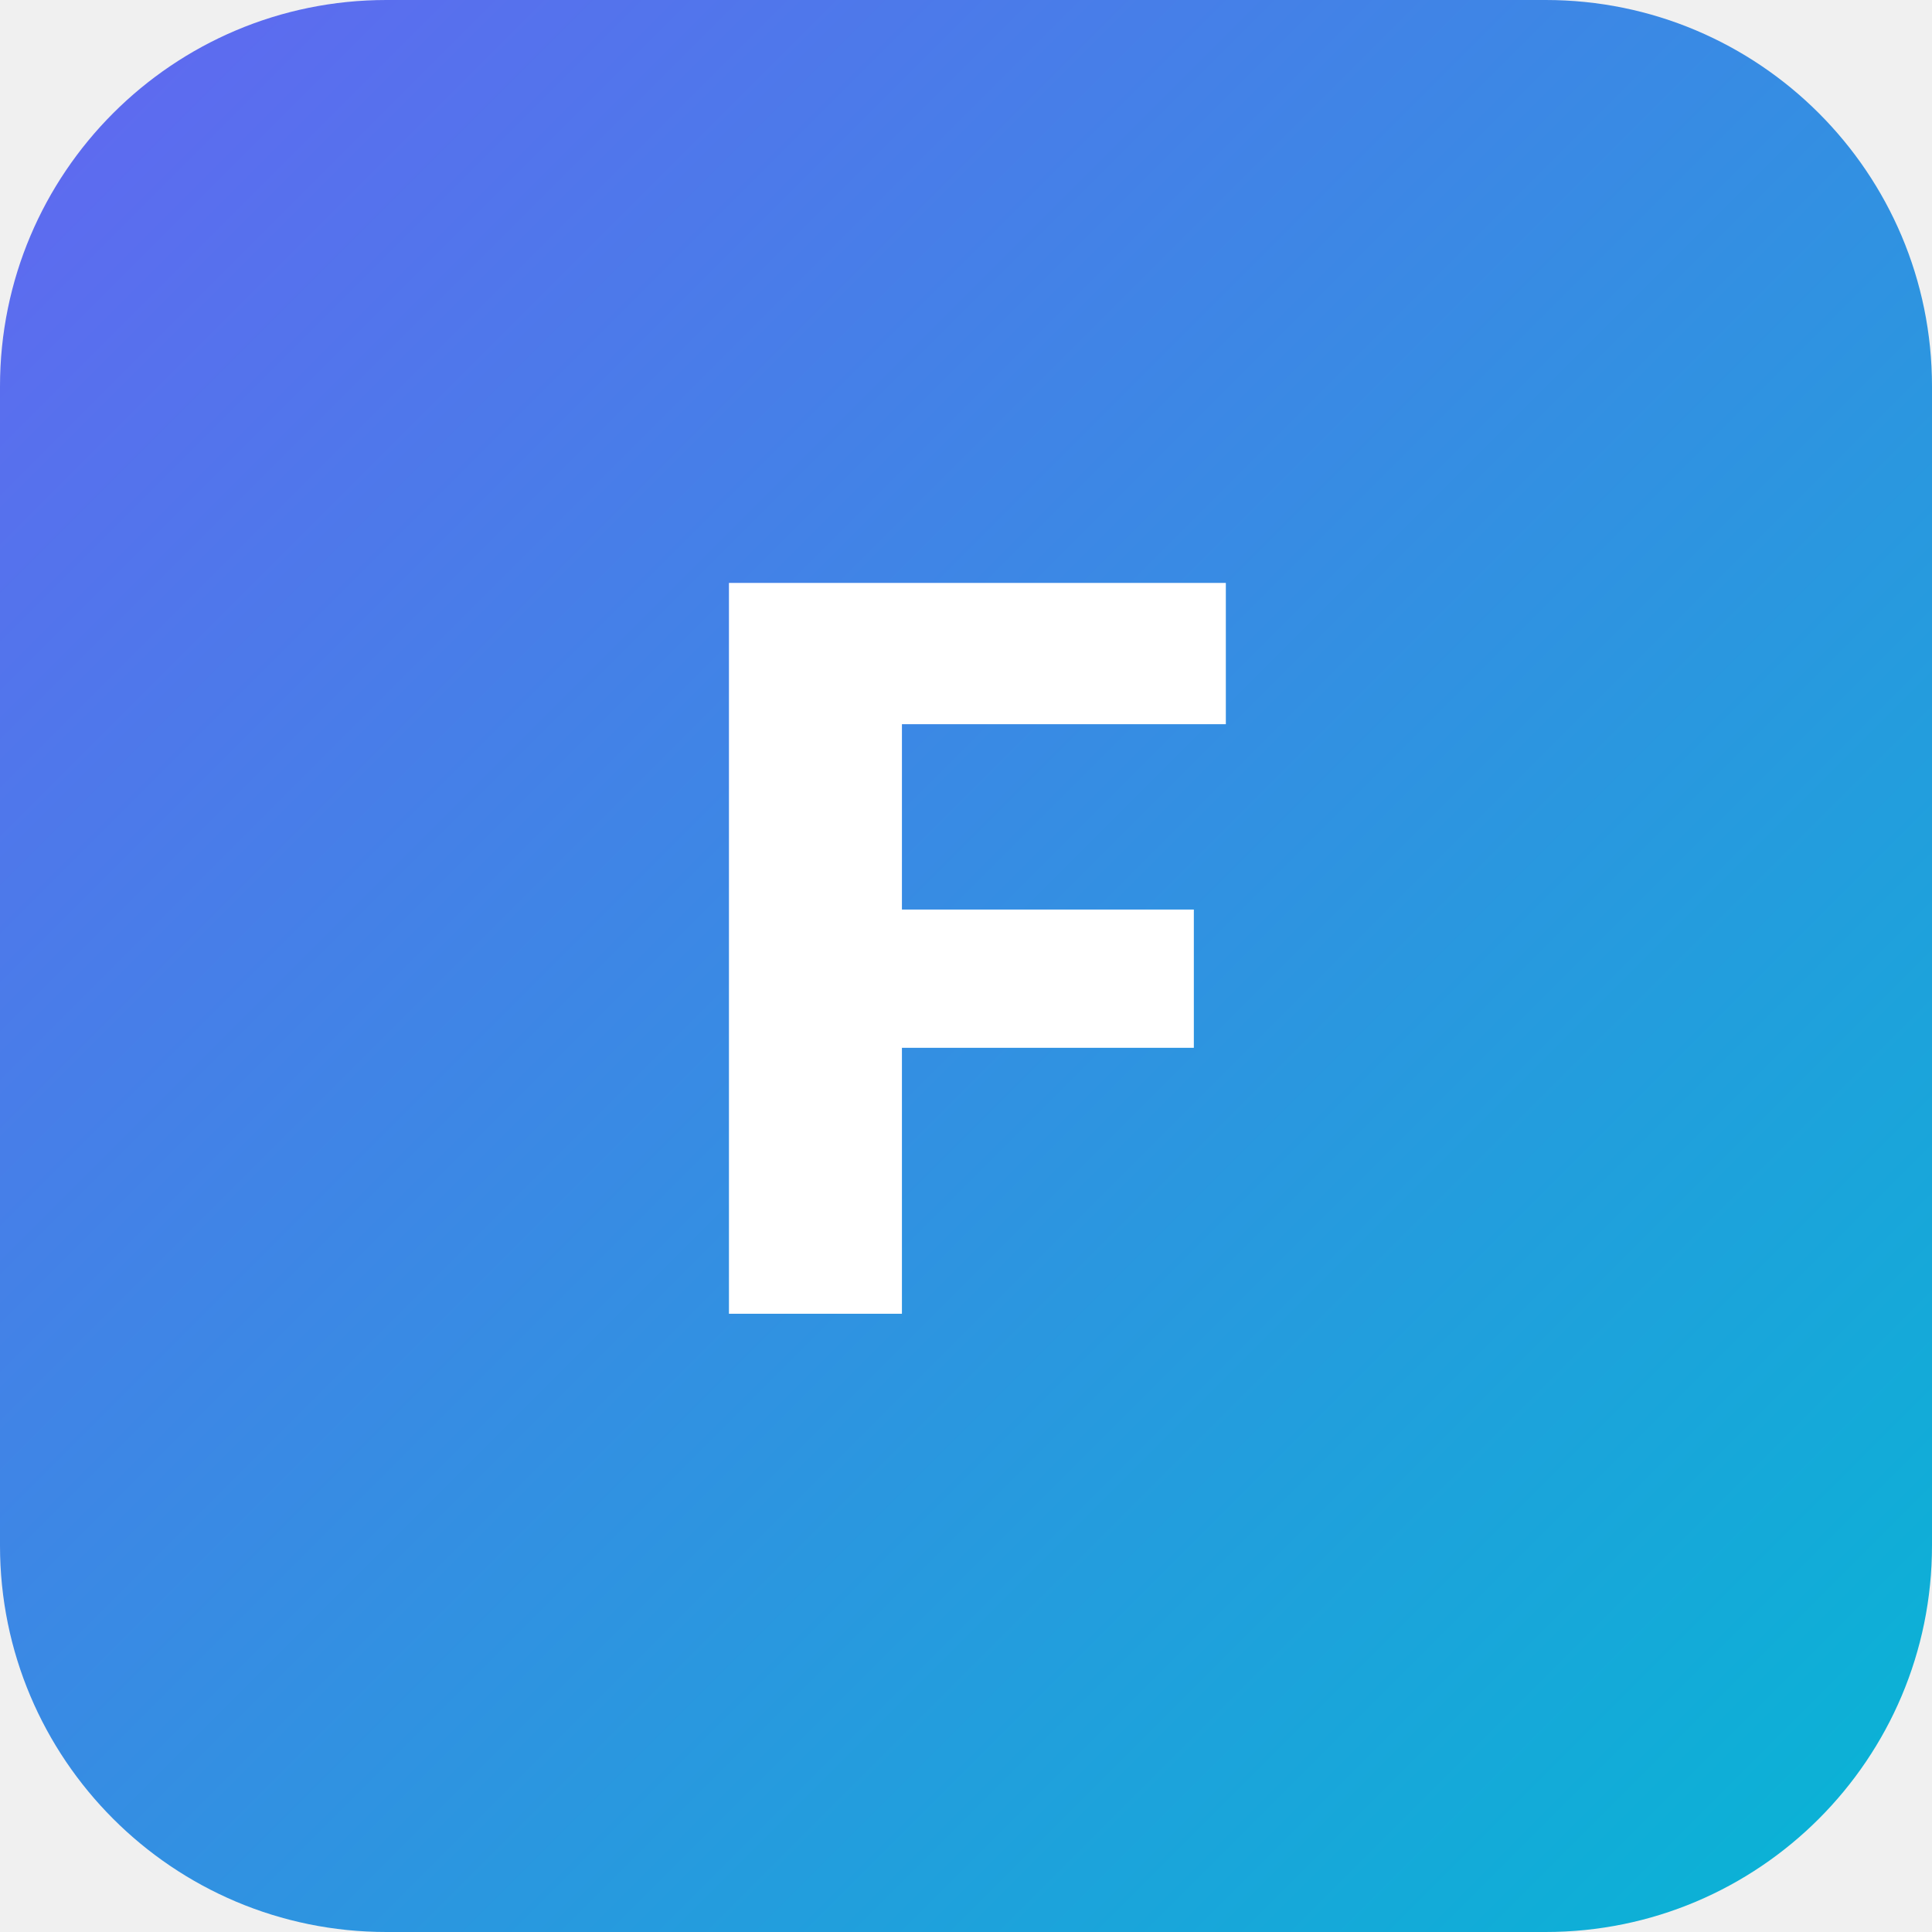
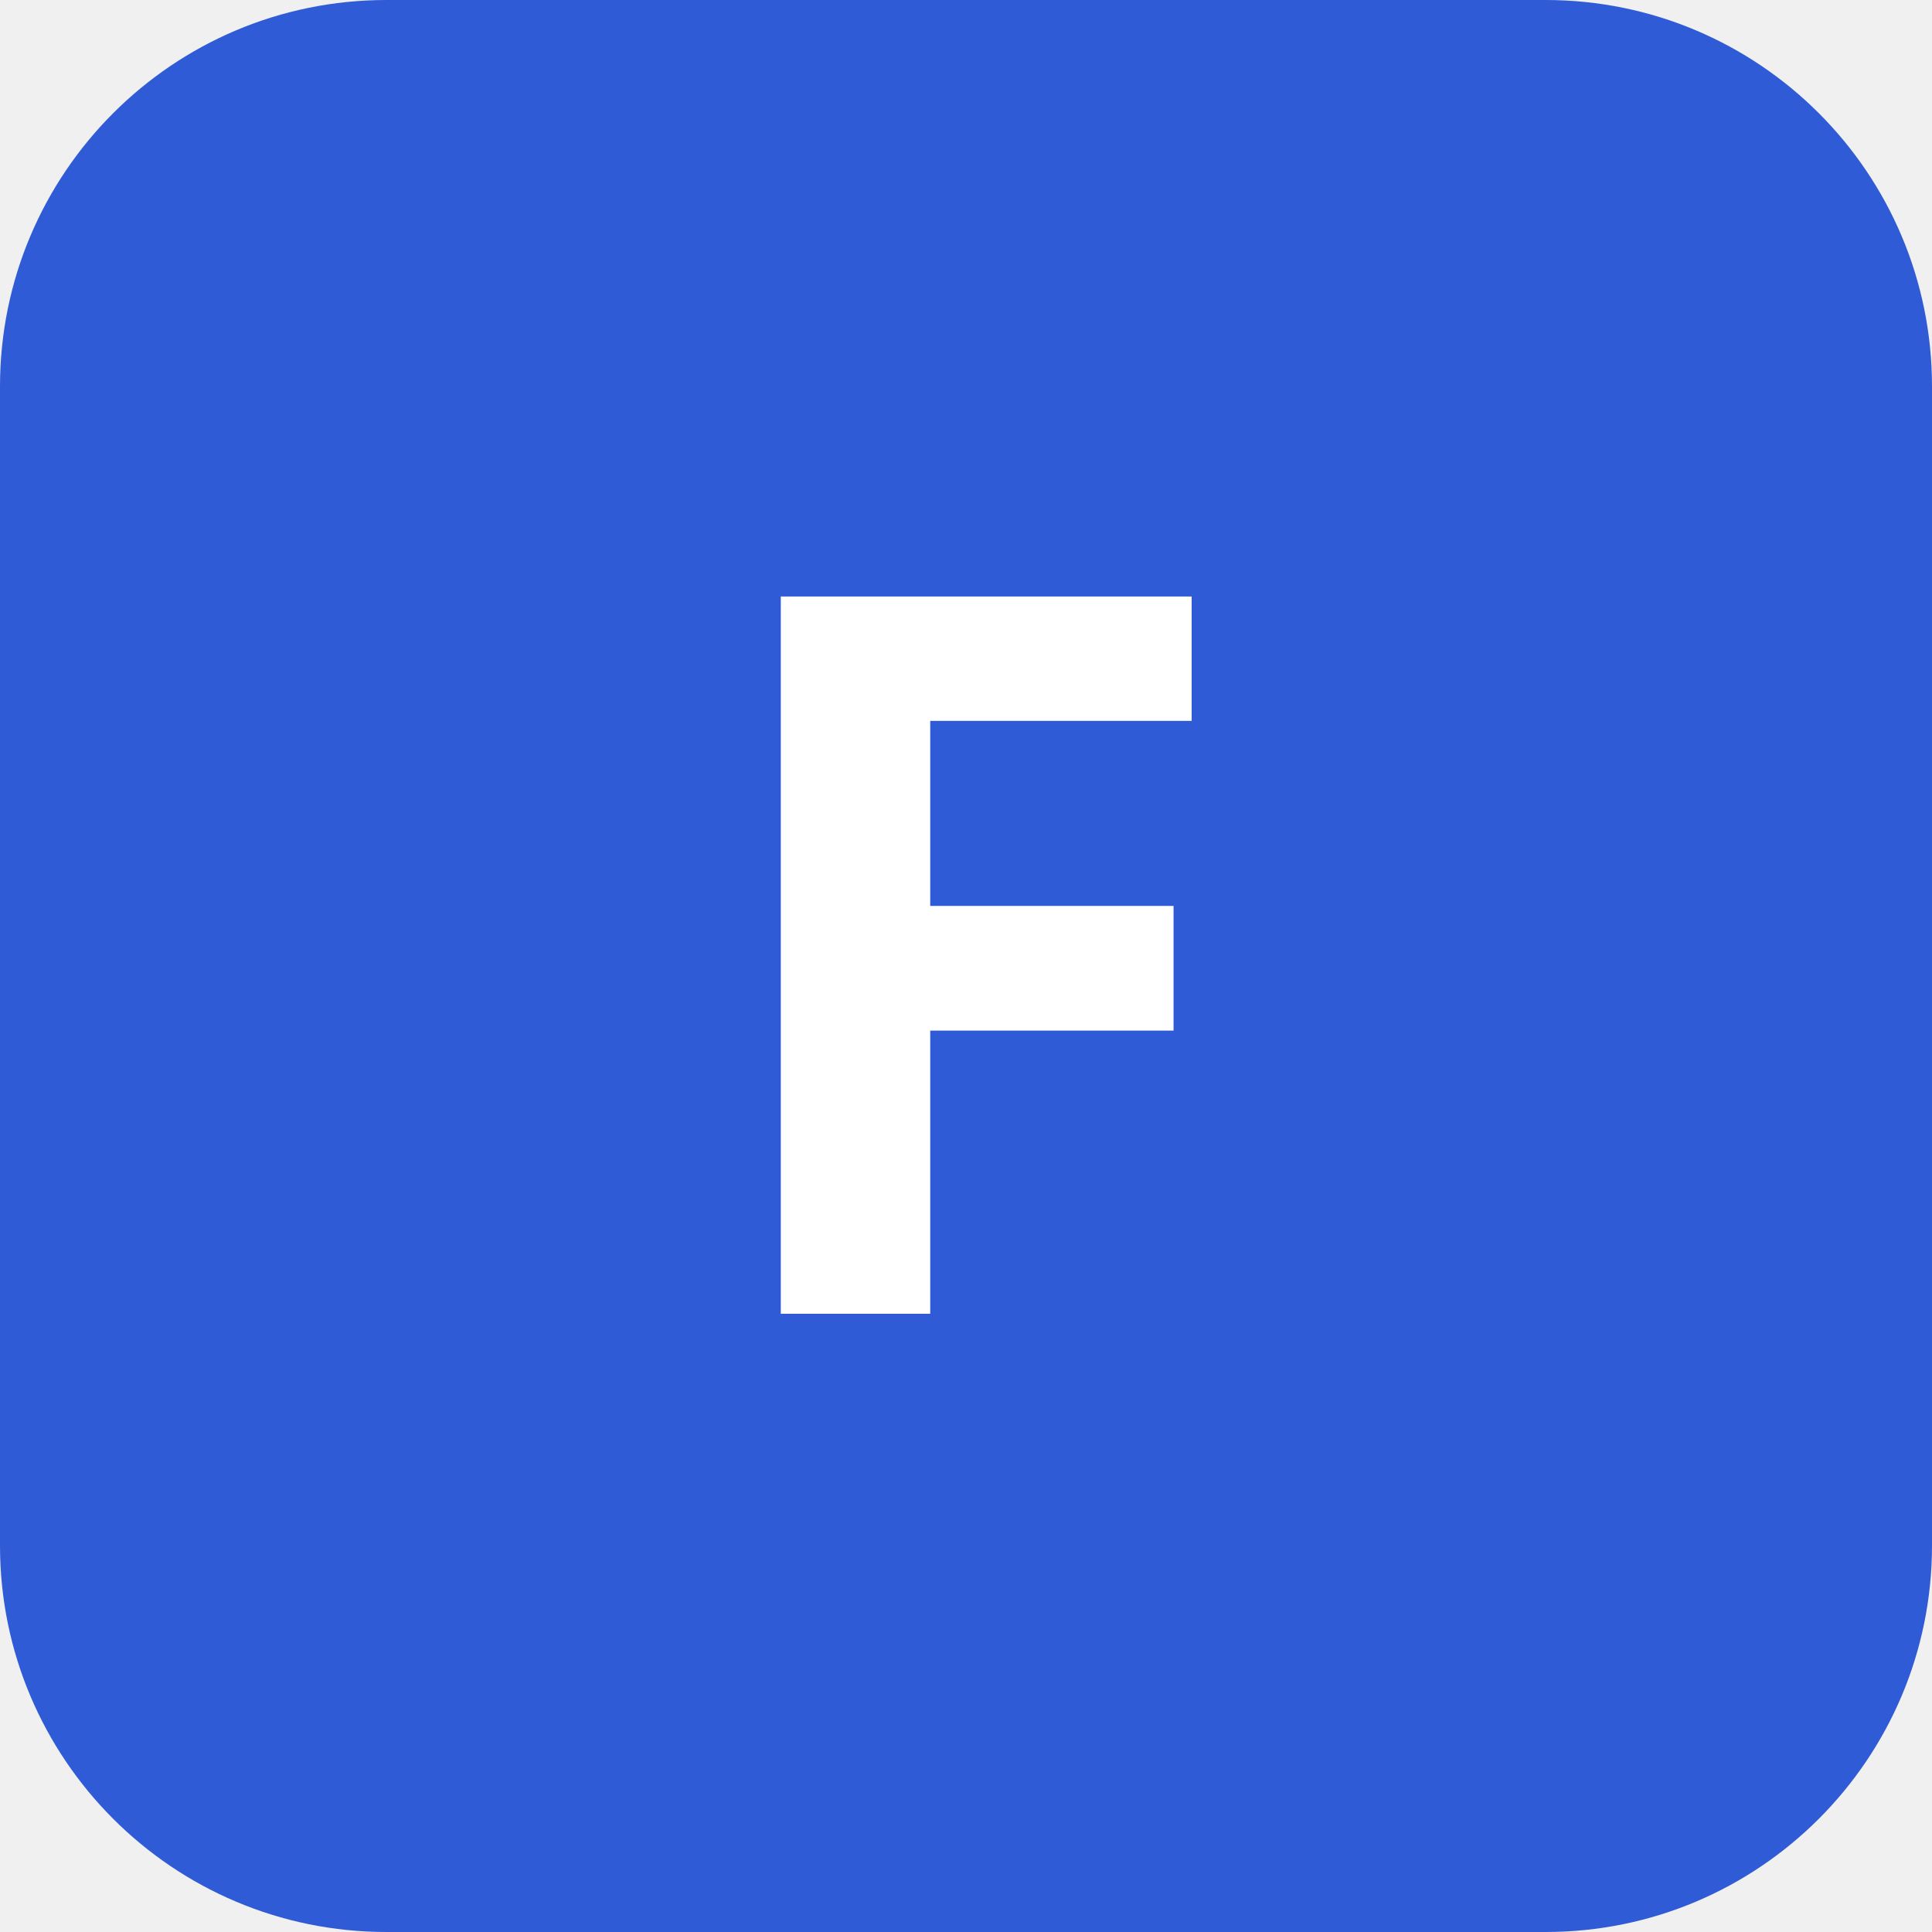
<svg xmlns="http://www.w3.org/2000/svg" viewBox="0 0 100 100">
-   <defs>
-     <linearGradient id="g" x1="0%" y1="0%" x2="100%" y2="100%">
-       <stop offset="0%" style="stop-color:#6366f1" />
-       <stop offset="100%" style="stop-color:#06b6d4" />
-     </linearGradient>
-   </defs>
-   <rect width="100" height="100" rx="20" fill="url(#g)" />
-   <text x="50" y="68" text-anchor="middle" font-family="Inter,sans-serif" font-weight="800" font-size="52" fill="white">F</text>
+   <rect width="100" height="100" rx="20" fill="#2f5bd7" />
+   <text x="50" y="68" text-anchor="middle" font-family="system-ui,sans-serif" font-weight="800" font-size="52" fill="white">F</text>
</svg>
